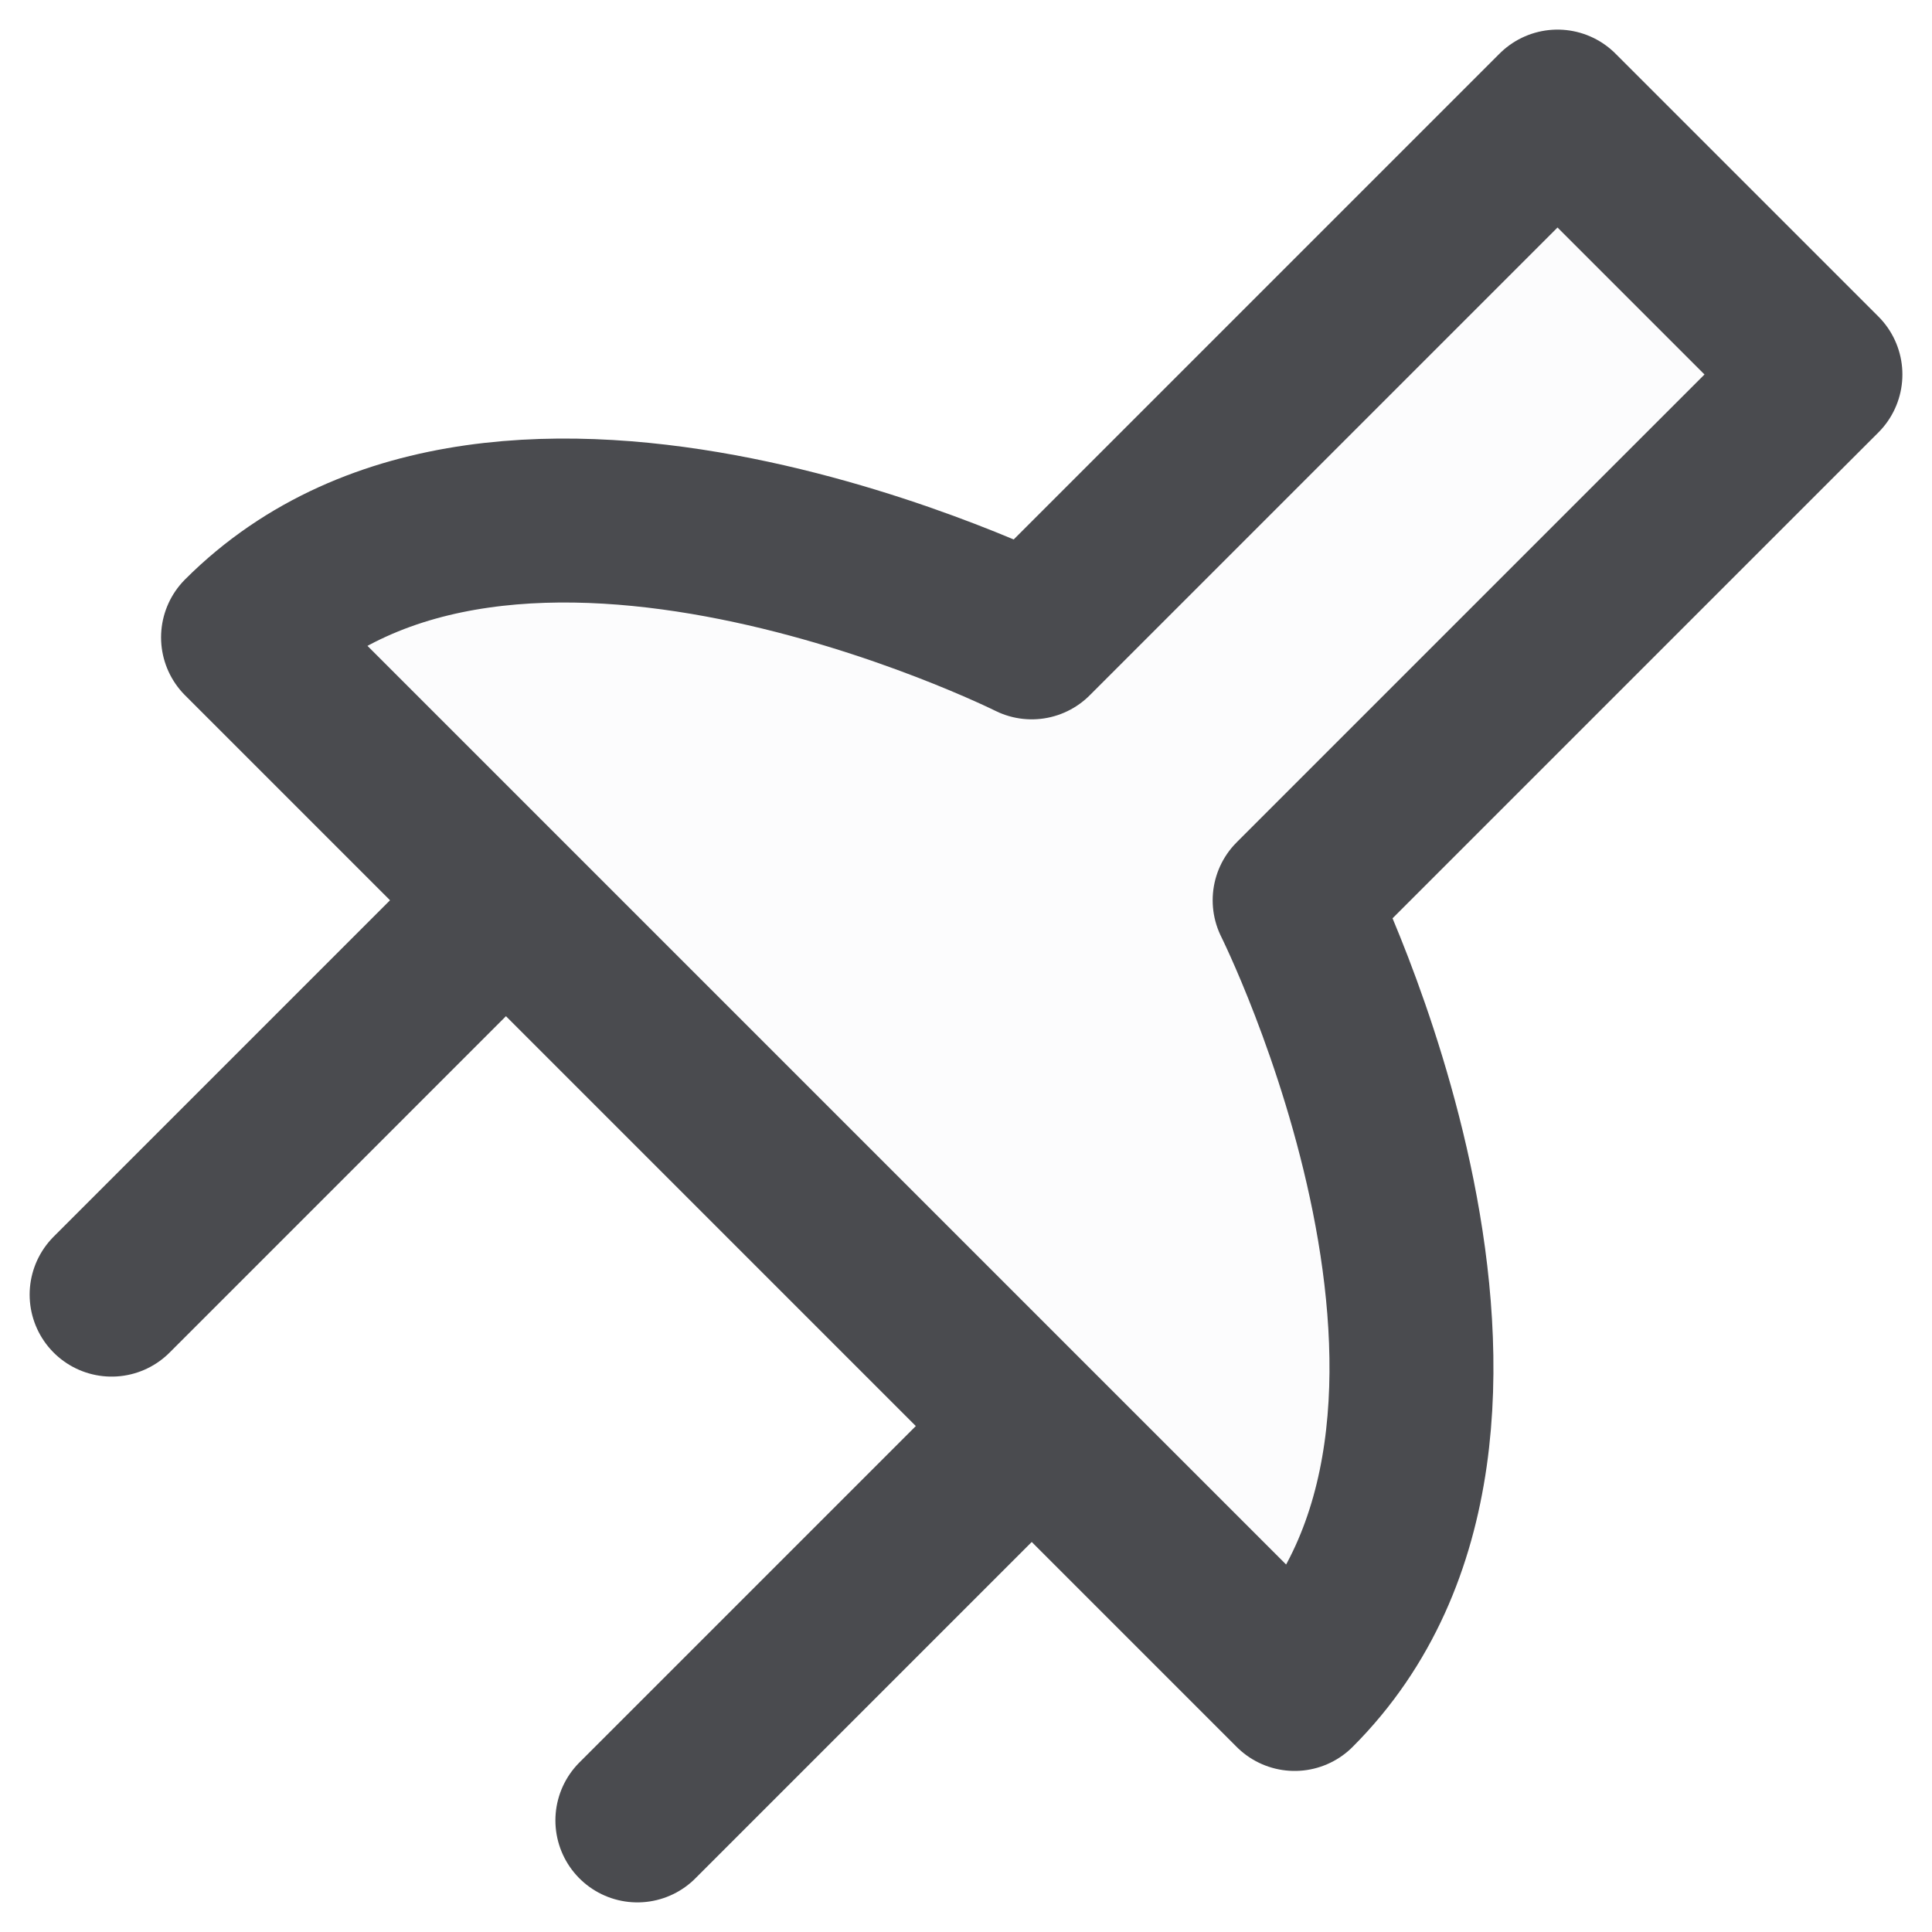
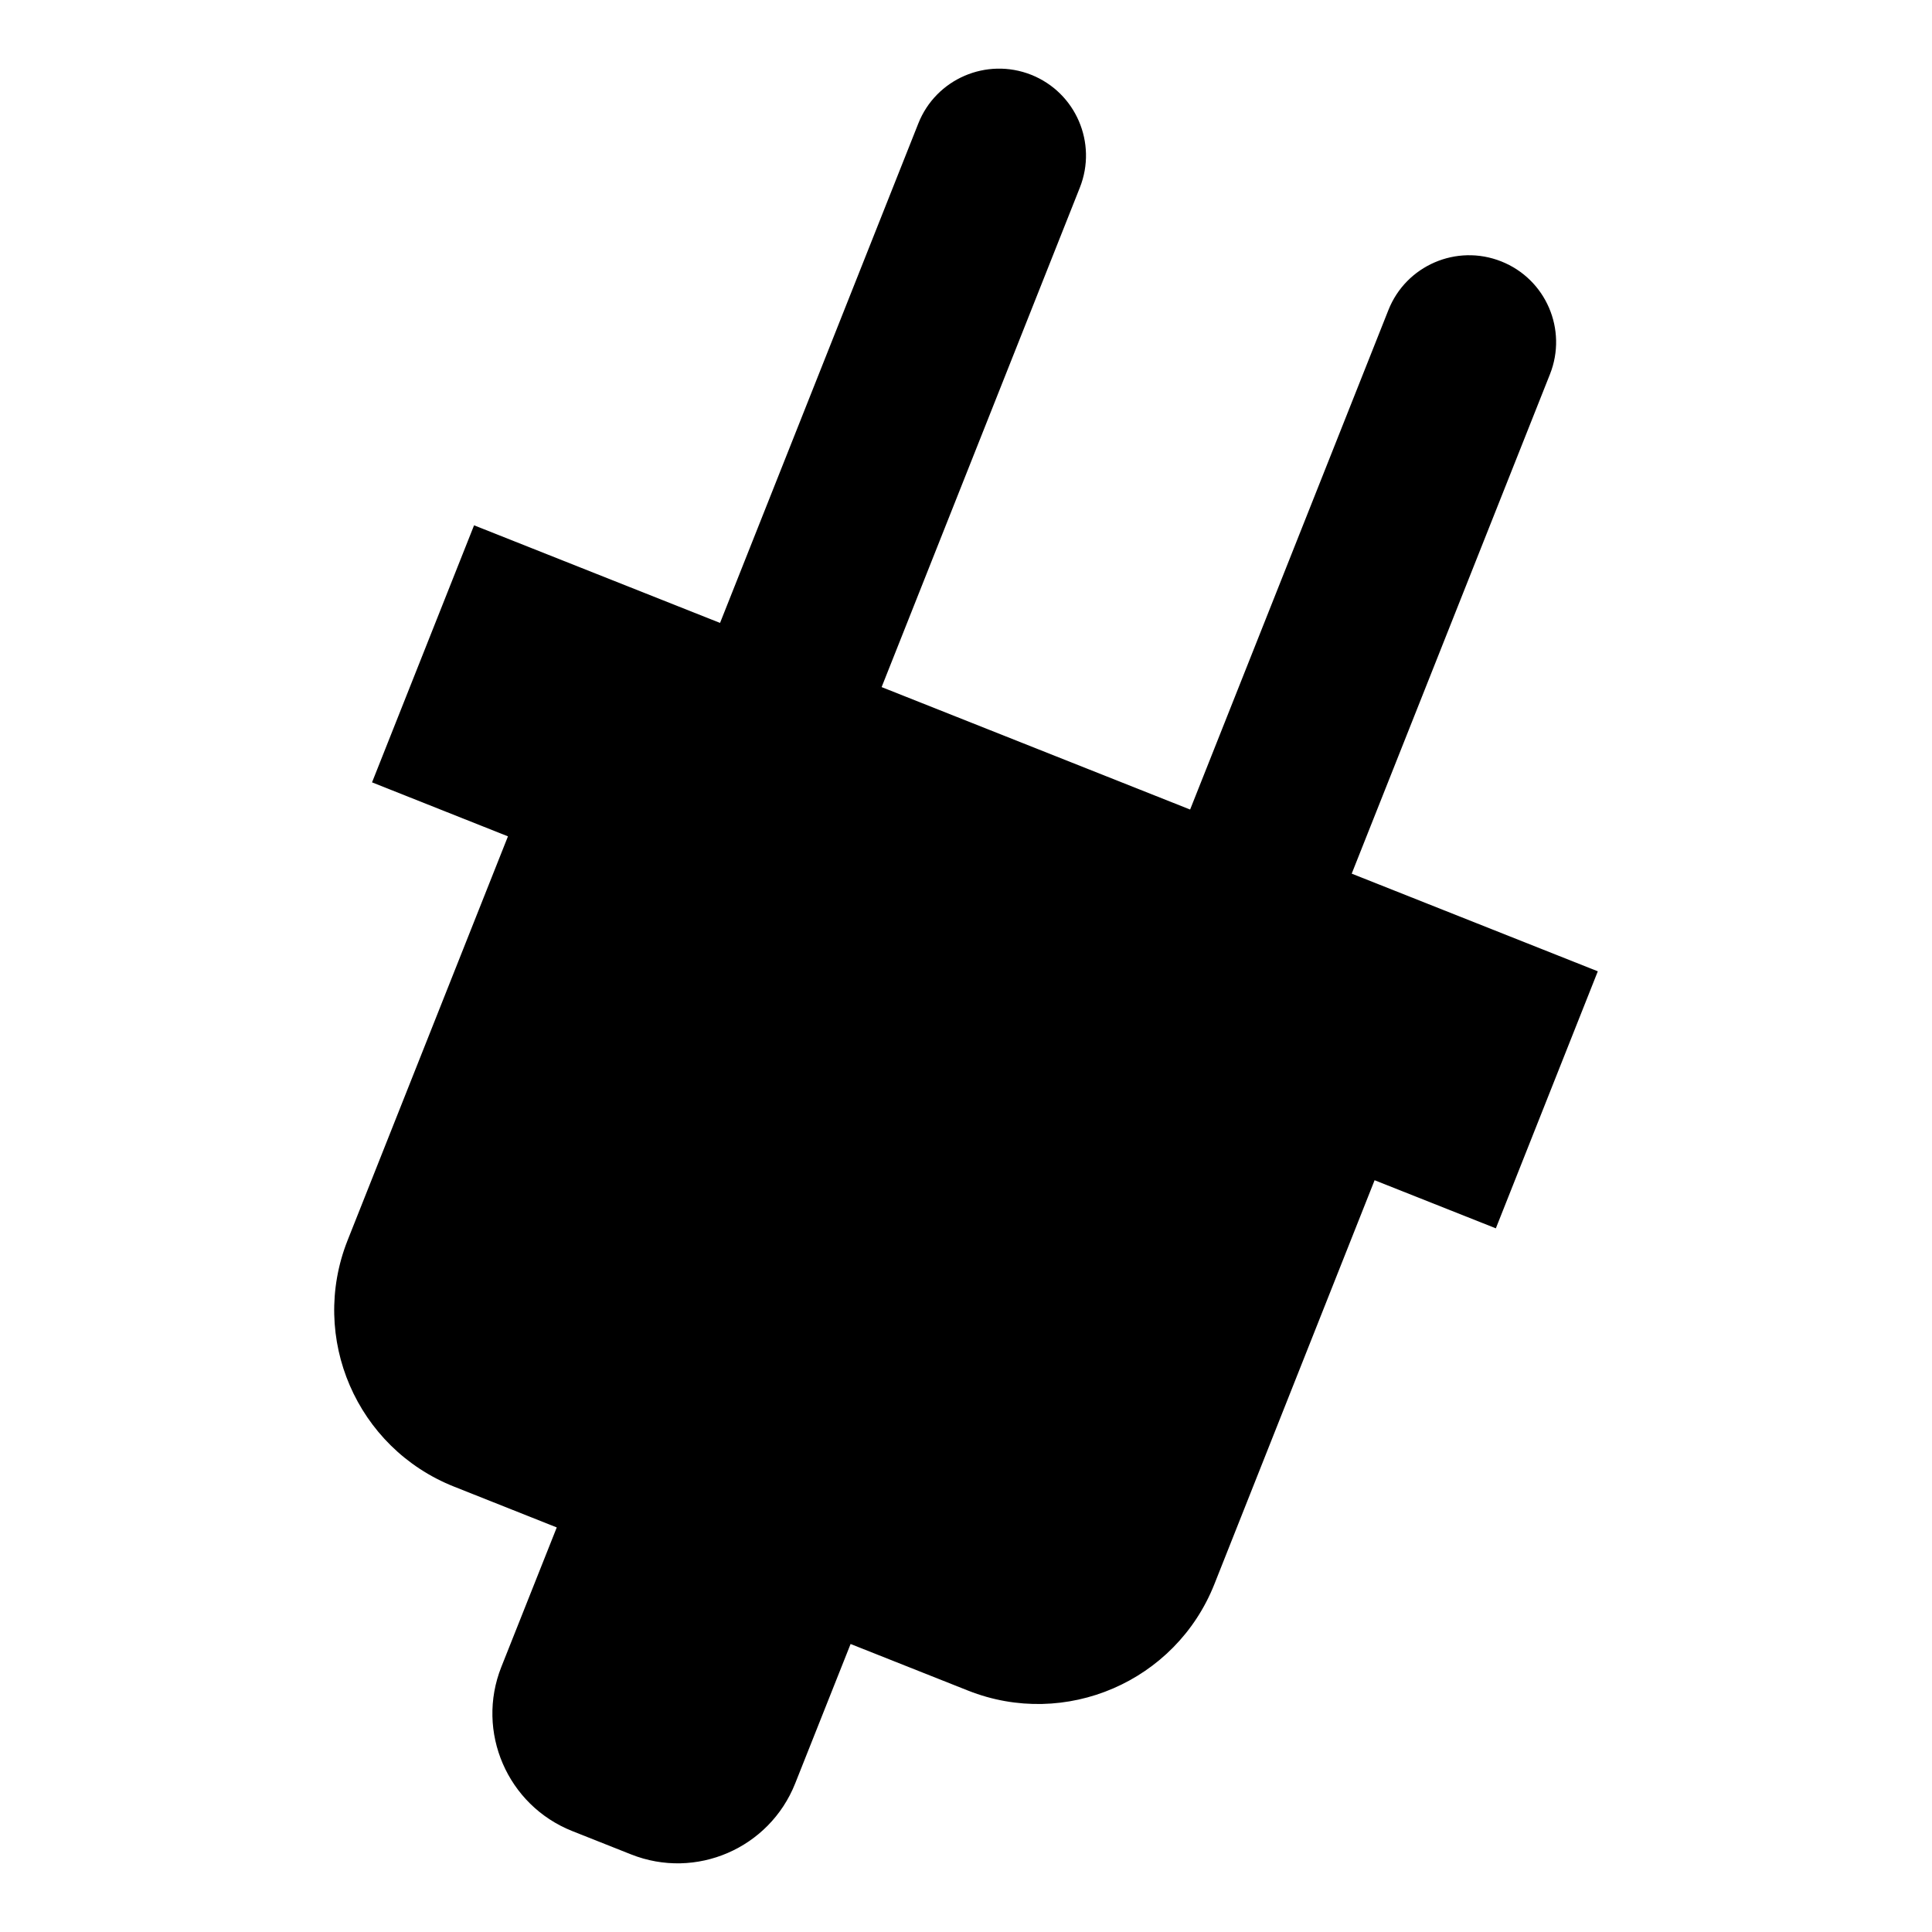
<svg xmlns="http://www.w3.org/2000/svg" version="1.0" width="162.5" height="162.5" id="svg101">
  <defs id="defs5">
    </defs>
-   <g id="g2821" transform="matrix(1.926199,0,0,1.926199,-150.5714,-4.002066)">
-     <path id="path1912" style="font-size:12px;fill:#f0f0f8;fill-opacity:0.196;fill-rule:evenodd;stroke:#4a4b4f;stroke-width:7.159;stroke-linecap:round;stroke-linejoin:round" d="m 157.661,18.43 c 0,0 -11.48,-11.48 -11.48,-11.48 0,0 -22.959,22.959 -22.959,22.959 0,0 -22.96,-11.479 -34.439,2e-4 5.74,5.74 11.48,11.48 11.48,11.48 0,0 -17.219,17.22 -17.219,17.22 0,0 17.219,-17.22 17.219,-17.22 0,0 22.959,22.959 22.959,22.959 0,0 -17.22,17.22 -17.22,17.22 0,0 17.22,-17.22 17.22,-17.22 0,0 11.48,11.48 11.48,11.48 11.479,-11.479 2e-4,-34.439 2e-4,-34.439 0,0 22.959,-22.959 22.959,-22.959 z" />
-   </g>
+   <path style="fill:#000000;stroke:none" d="m 134.392,81.697 -20.7,-8.215 16.675,-42.006 c 1.489,-3.749 -0.34,-8.002 -4.1,-9.491 -3.759,-1.489 -8.008,0.346 -9.491,4.1 L 100.101,68.09 74.153,57.791 90.823,15.785 c 1.494,-3.754 -0.34,-8.008 -4.094,-9.497 -3.754,-1.483 -8.008,0.346 -9.491,4.1 l -16.675,42.006 -20.689,-8.21 -8.582,21.62 11.432,4.541 -13.49,33.982 c -3.243,8.188 0.76,17.456 8.949,20.71 l 8.646,3.435 -4.663,11.735 c -2.164,5.45 0.505,11.634 5.966,13.803 l 4.945,1.962 c 5.455,2.169 11.634,-0.505 13.803,-5.961 l 4.663,-11.735 9.879,3.919 c 8.188,3.249 17.462,-0.755 20.716,-8.944 l 13.479,-33.982 10.198,4.046 8.577,-21.62 z" id="path2821" />
</svg>
